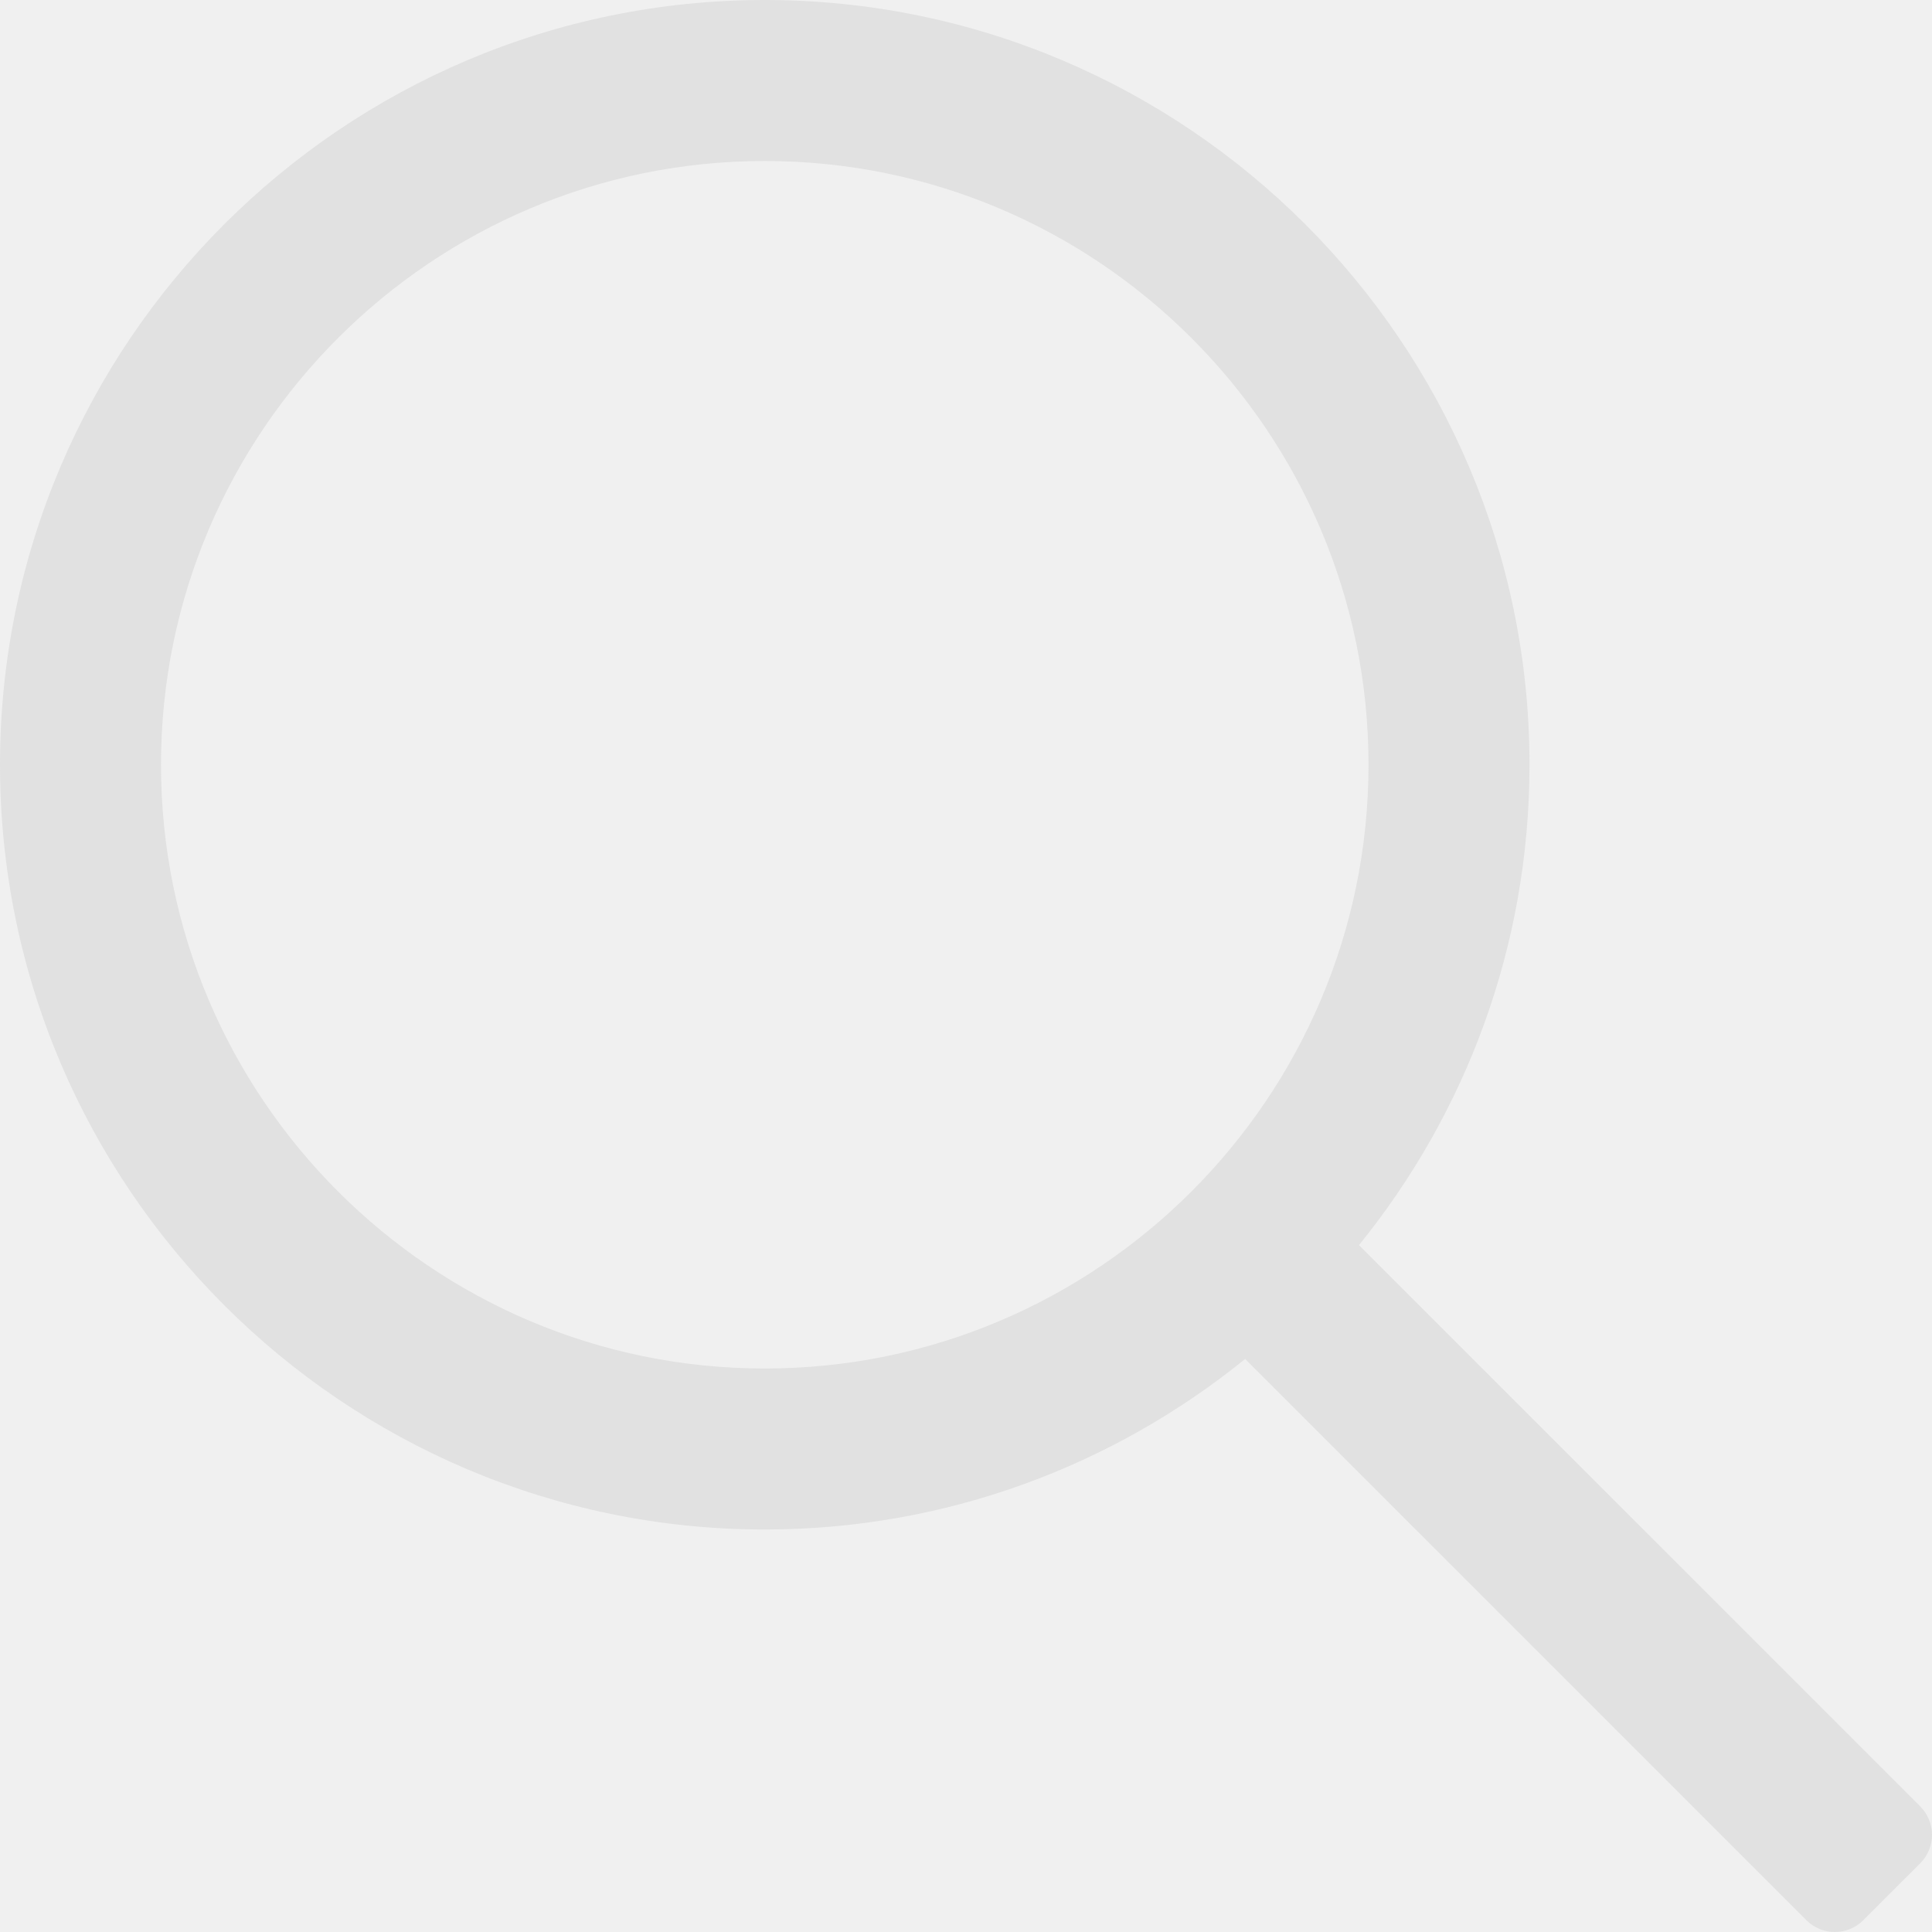
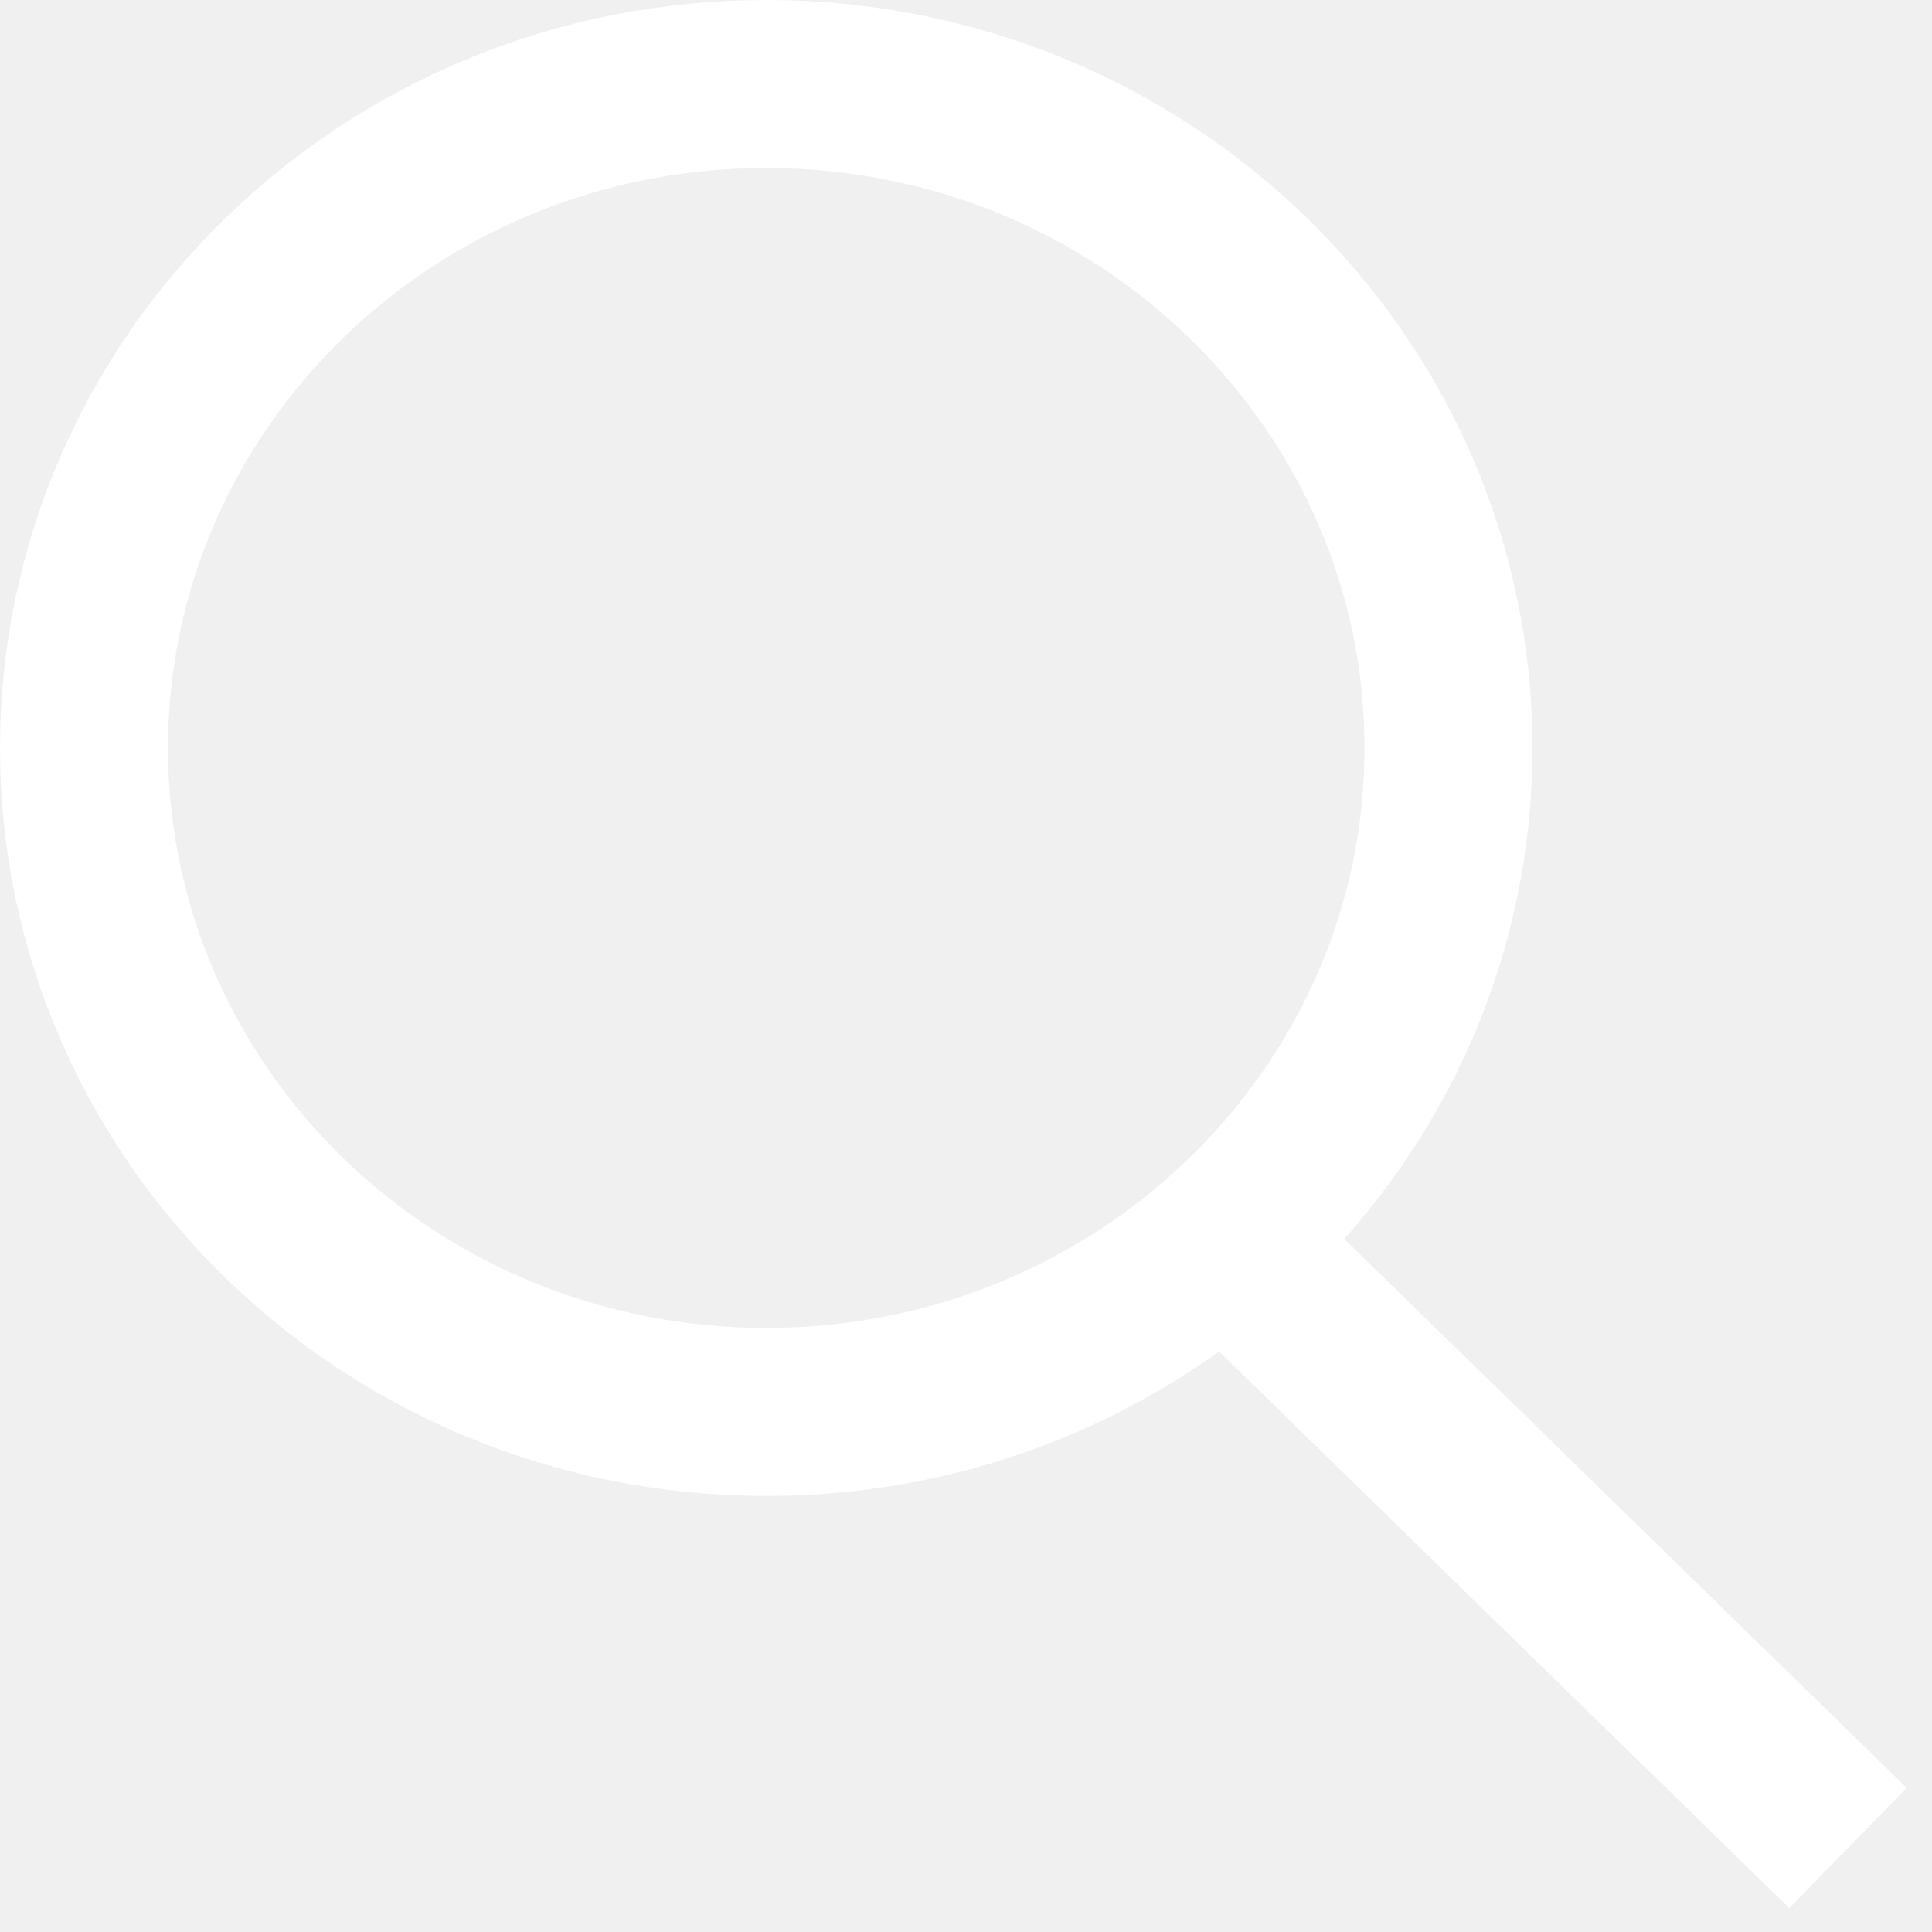
- <svg xmlns="http://www.w3.org/2000/svg" version="1.1" id="Capa_1" x="0px" y="0px" viewBox="0 0 511.999 511.999" style="enable-background:new 0 0 511.999 511.999;" xml:space="preserve" fill="rgb(225, 225, 225)">
-   <g>
-     <g>
-       <path d="M508.874,478.708L360.142,329.976c28.21-34.827,45.191-79.103,45.191-127.309c0-111.75-90.917-202.667-202.667-202.667    S0,90.917,0,202.667s90.917,202.667,202.667,202.667c48.206,0,92.482-16.982,127.309-45.191l148.732,148.732    c4.167,4.165,10.919,4.165,15.086,0l15.081-15.082C513.04,489.627,513.04,482.873,508.874,478.708z M202.667,362.667    c-88.229,0-160-71.771-160-160s71.771-160,160-160s160,71.771,160,160S290.896,362.667,202.667,362.667z" />
-     </g>
-   </g>
-   <g>
- </g>
-   <g>
- </g>
-   <g>
- </g>
-   <g>
- </g>
-   <g>
- </g>
-   <g>
- </g>
-   <g>
- </g>
-   <g>
- </g>
-   <g>
- </g>
-   <g>
- </g>
-   <g>
- </g>
-   <g>
- </g>
-   <g>
- </g>
-   <g>
- </g>
-   <g>
- </g>
+ <svg xmlns="http://www.w3.org/2000/svg" width="23" height="23" viewBox="0 0 23 23" fill="none">
+   <path d="M17.244 8.905C17.244 13.248 13.63 16.809 9.122 16.809C4.613 16.809 1 13.248 1 8.905C1 4.562 4.613 1 9.122 1C13.63 1 17.244 4.562 17.244 8.905Z" stroke="white" stroke-width="2" />
+   <path d="M15.024 15.191L22 22" stroke="white" stroke-width="2" />
</svg>
